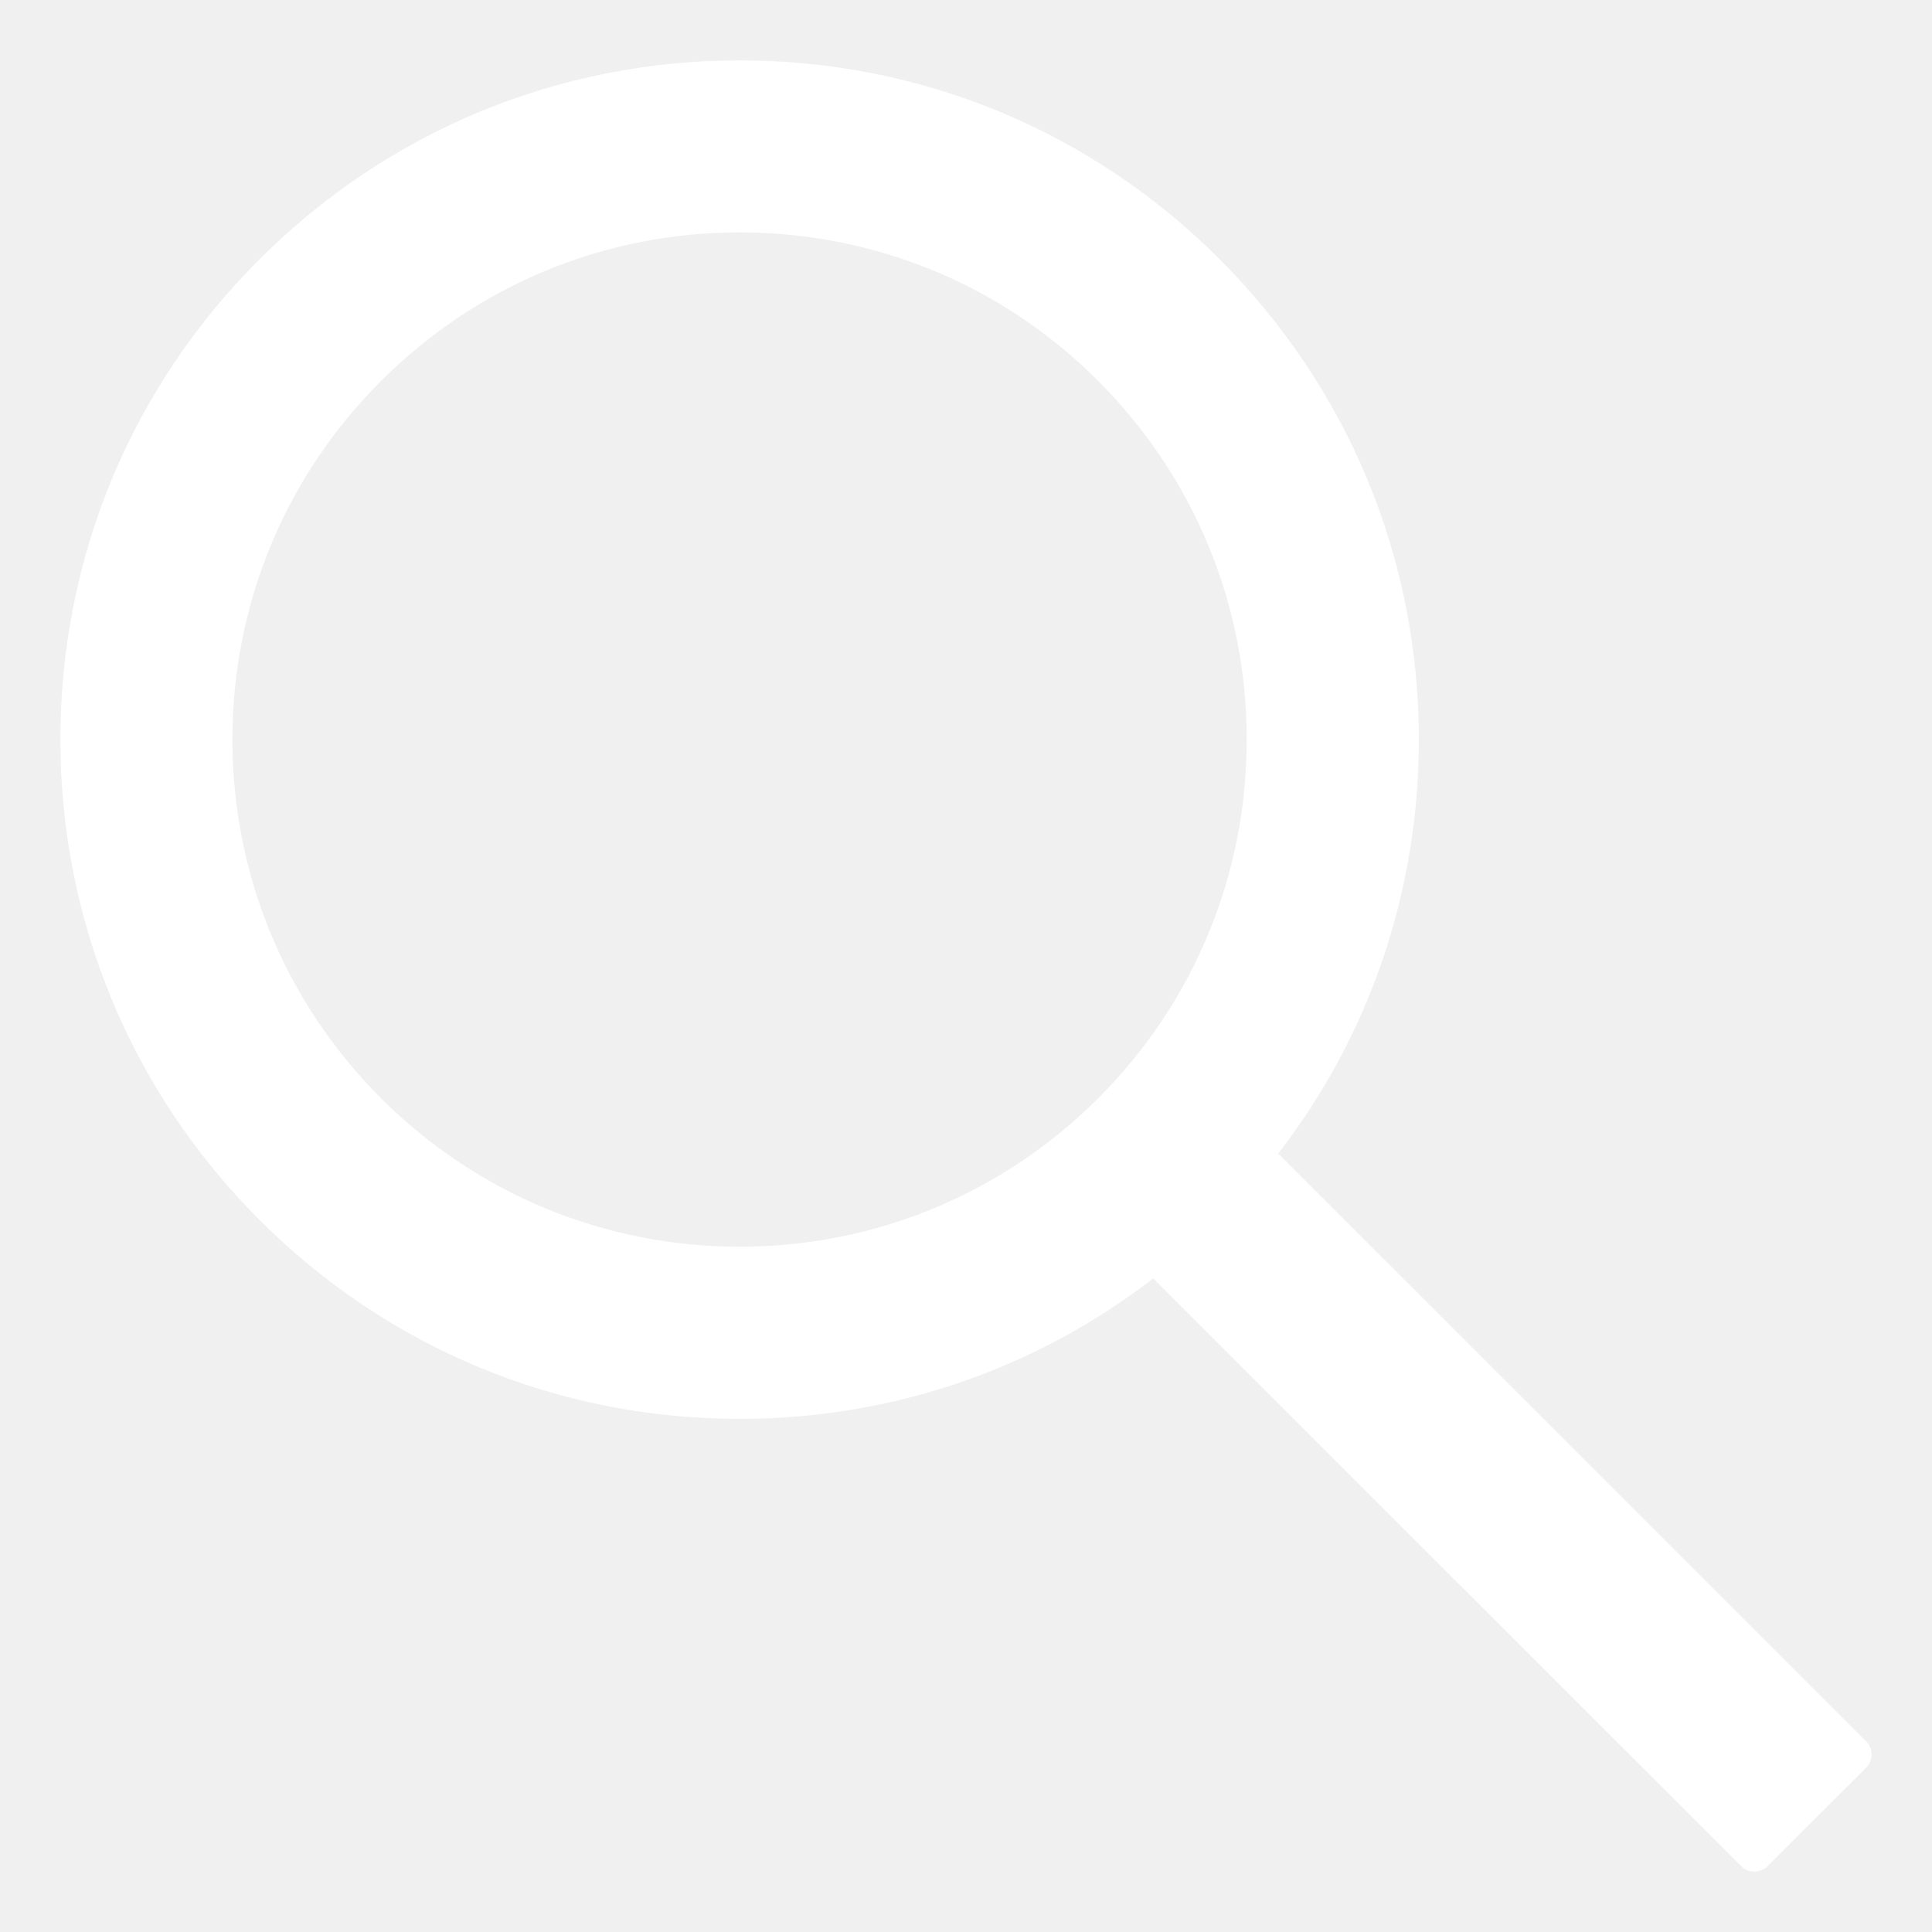
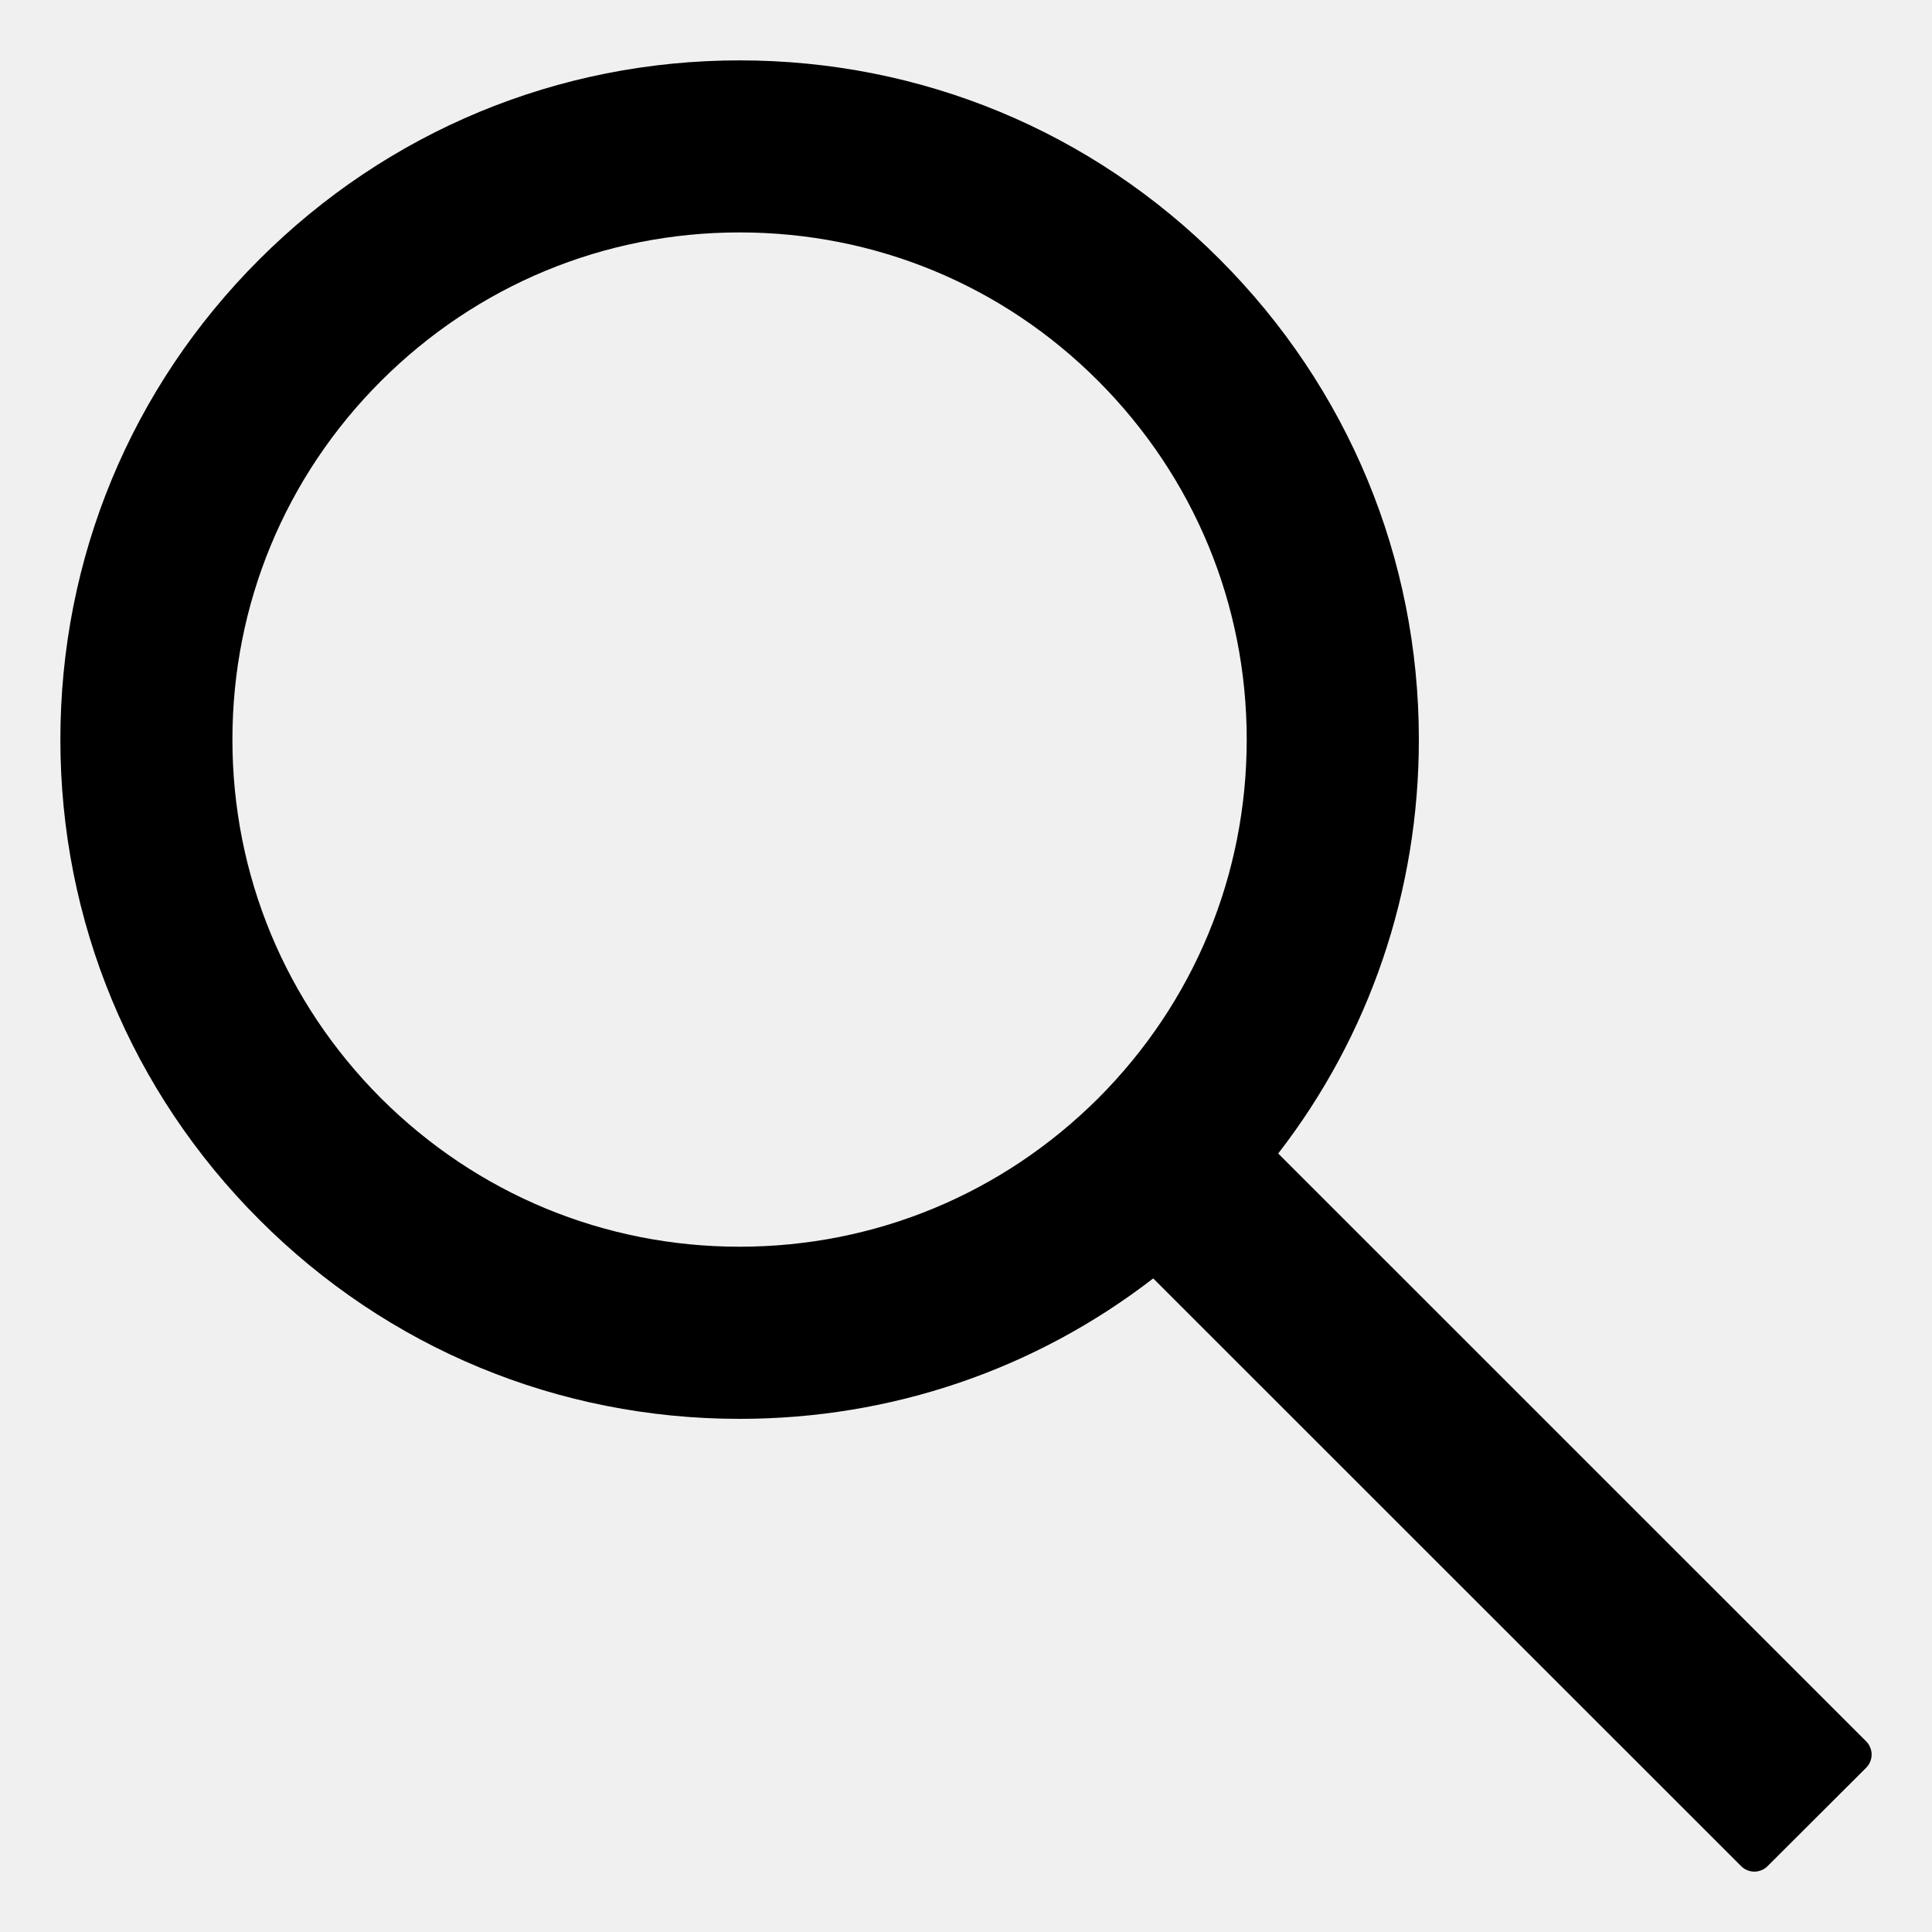
<svg xmlns="http://www.w3.org/2000/svg" width="20" height="20" viewBox="0 0 20 20" fill="none">
-   <path d="M19.319 18.027L13.232 11.941C14.177 10.72 14.688 9.227 14.688 7.656C14.688 5.777 13.954 4.014 12.627 2.685C11.301 1.356 9.534 0.625 7.656 0.625C5.779 0.625 4.012 1.359 2.685 2.685C1.356 4.012 0.625 5.777 0.625 7.656C0.625 9.534 1.359 11.301 2.685 12.627C4.012 13.956 5.777 14.688 7.656 14.688C9.227 14.688 10.717 14.177 11.938 13.234L18.025 19.319C18.043 19.337 18.064 19.351 18.087 19.36C18.111 19.37 18.136 19.375 18.161 19.375C18.186 19.375 18.211 19.37 18.235 19.36C18.258 19.351 18.279 19.337 18.297 19.319L19.319 18.299C19.337 18.281 19.351 18.26 19.36 18.237C19.37 18.213 19.375 18.189 19.375 18.163C19.375 18.138 19.37 18.113 19.36 18.09C19.351 18.066 19.337 18.045 19.319 18.027ZM11.369 11.369C10.375 12.36 9.058 12.906 7.656 12.906C6.255 12.906 4.938 12.36 3.944 11.369C2.952 10.375 2.406 9.058 2.406 7.656C2.406 6.255 2.952 4.935 3.944 3.944C4.938 2.952 6.255 2.406 7.656 2.406C9.058 2.406 10.377 2.95 11.369 3.944C12.36 4.938 12.906 6.255 12.906 7.656C12.906 9.058 12.36 10.377 11.369 11.369Z" fill="white" />
+   <path d="M19.319 18.027L13.232 11.941C14.177 10.72 14.688 9.227 14.688 7.656C14.688 5.777 13.954 4.014 12.627 2.685C11.301 1.356 9.534 0.625 7.656 0.625C5.779 0.625 4.012 1.359 2.685 2.685C1.356 4.012 0.625 5.777 0.625 7.656C0.625 9.534 1.359 11.301 2.685 12.627C4.012 13.956 5.777 14.688 7.656 14.688C9.227 14.688 10.717 14.177 11.938 13.234L18.025 19.319C18.043 19.337 18.064 19.351 18.087 19.36C18.111 19.37 18.136 19.375 18.161 19.375C18.186 19.375 18.211 19.37 18.235 19.36C18.258 19.351 18.279 19.337 18.297 19.319L19.319 18.299C19.337 18.281 19.351 18.26 19.36 18.237C19.37 18.213 19.375 18.189 19.375 18.163C19.375 18.138 19.37 18.113 19.36 18.09C19.351 18.066 19.337 18.045 19.319 18.027ZM11.369 11.369C10.375 12.36 9.058 12.906 7.656 12.906C6.255 12.906 4.938 12.36 3.944 11.369C2.952 10.375 2.406 9.058 2.406 7.656C2.406 6.255 2.952 4.935 3.944 3.944C4.938 2.952 6.255 2.406 7.656 2.406C9.058 2.406 10.377 2.95 11.369 3.944C12.36 4.938 12.906 6.255 12.906 7.656C12.906 9.058 12.36 10.377 11.369 11.369Z" fill="#000000" />
</svg>
